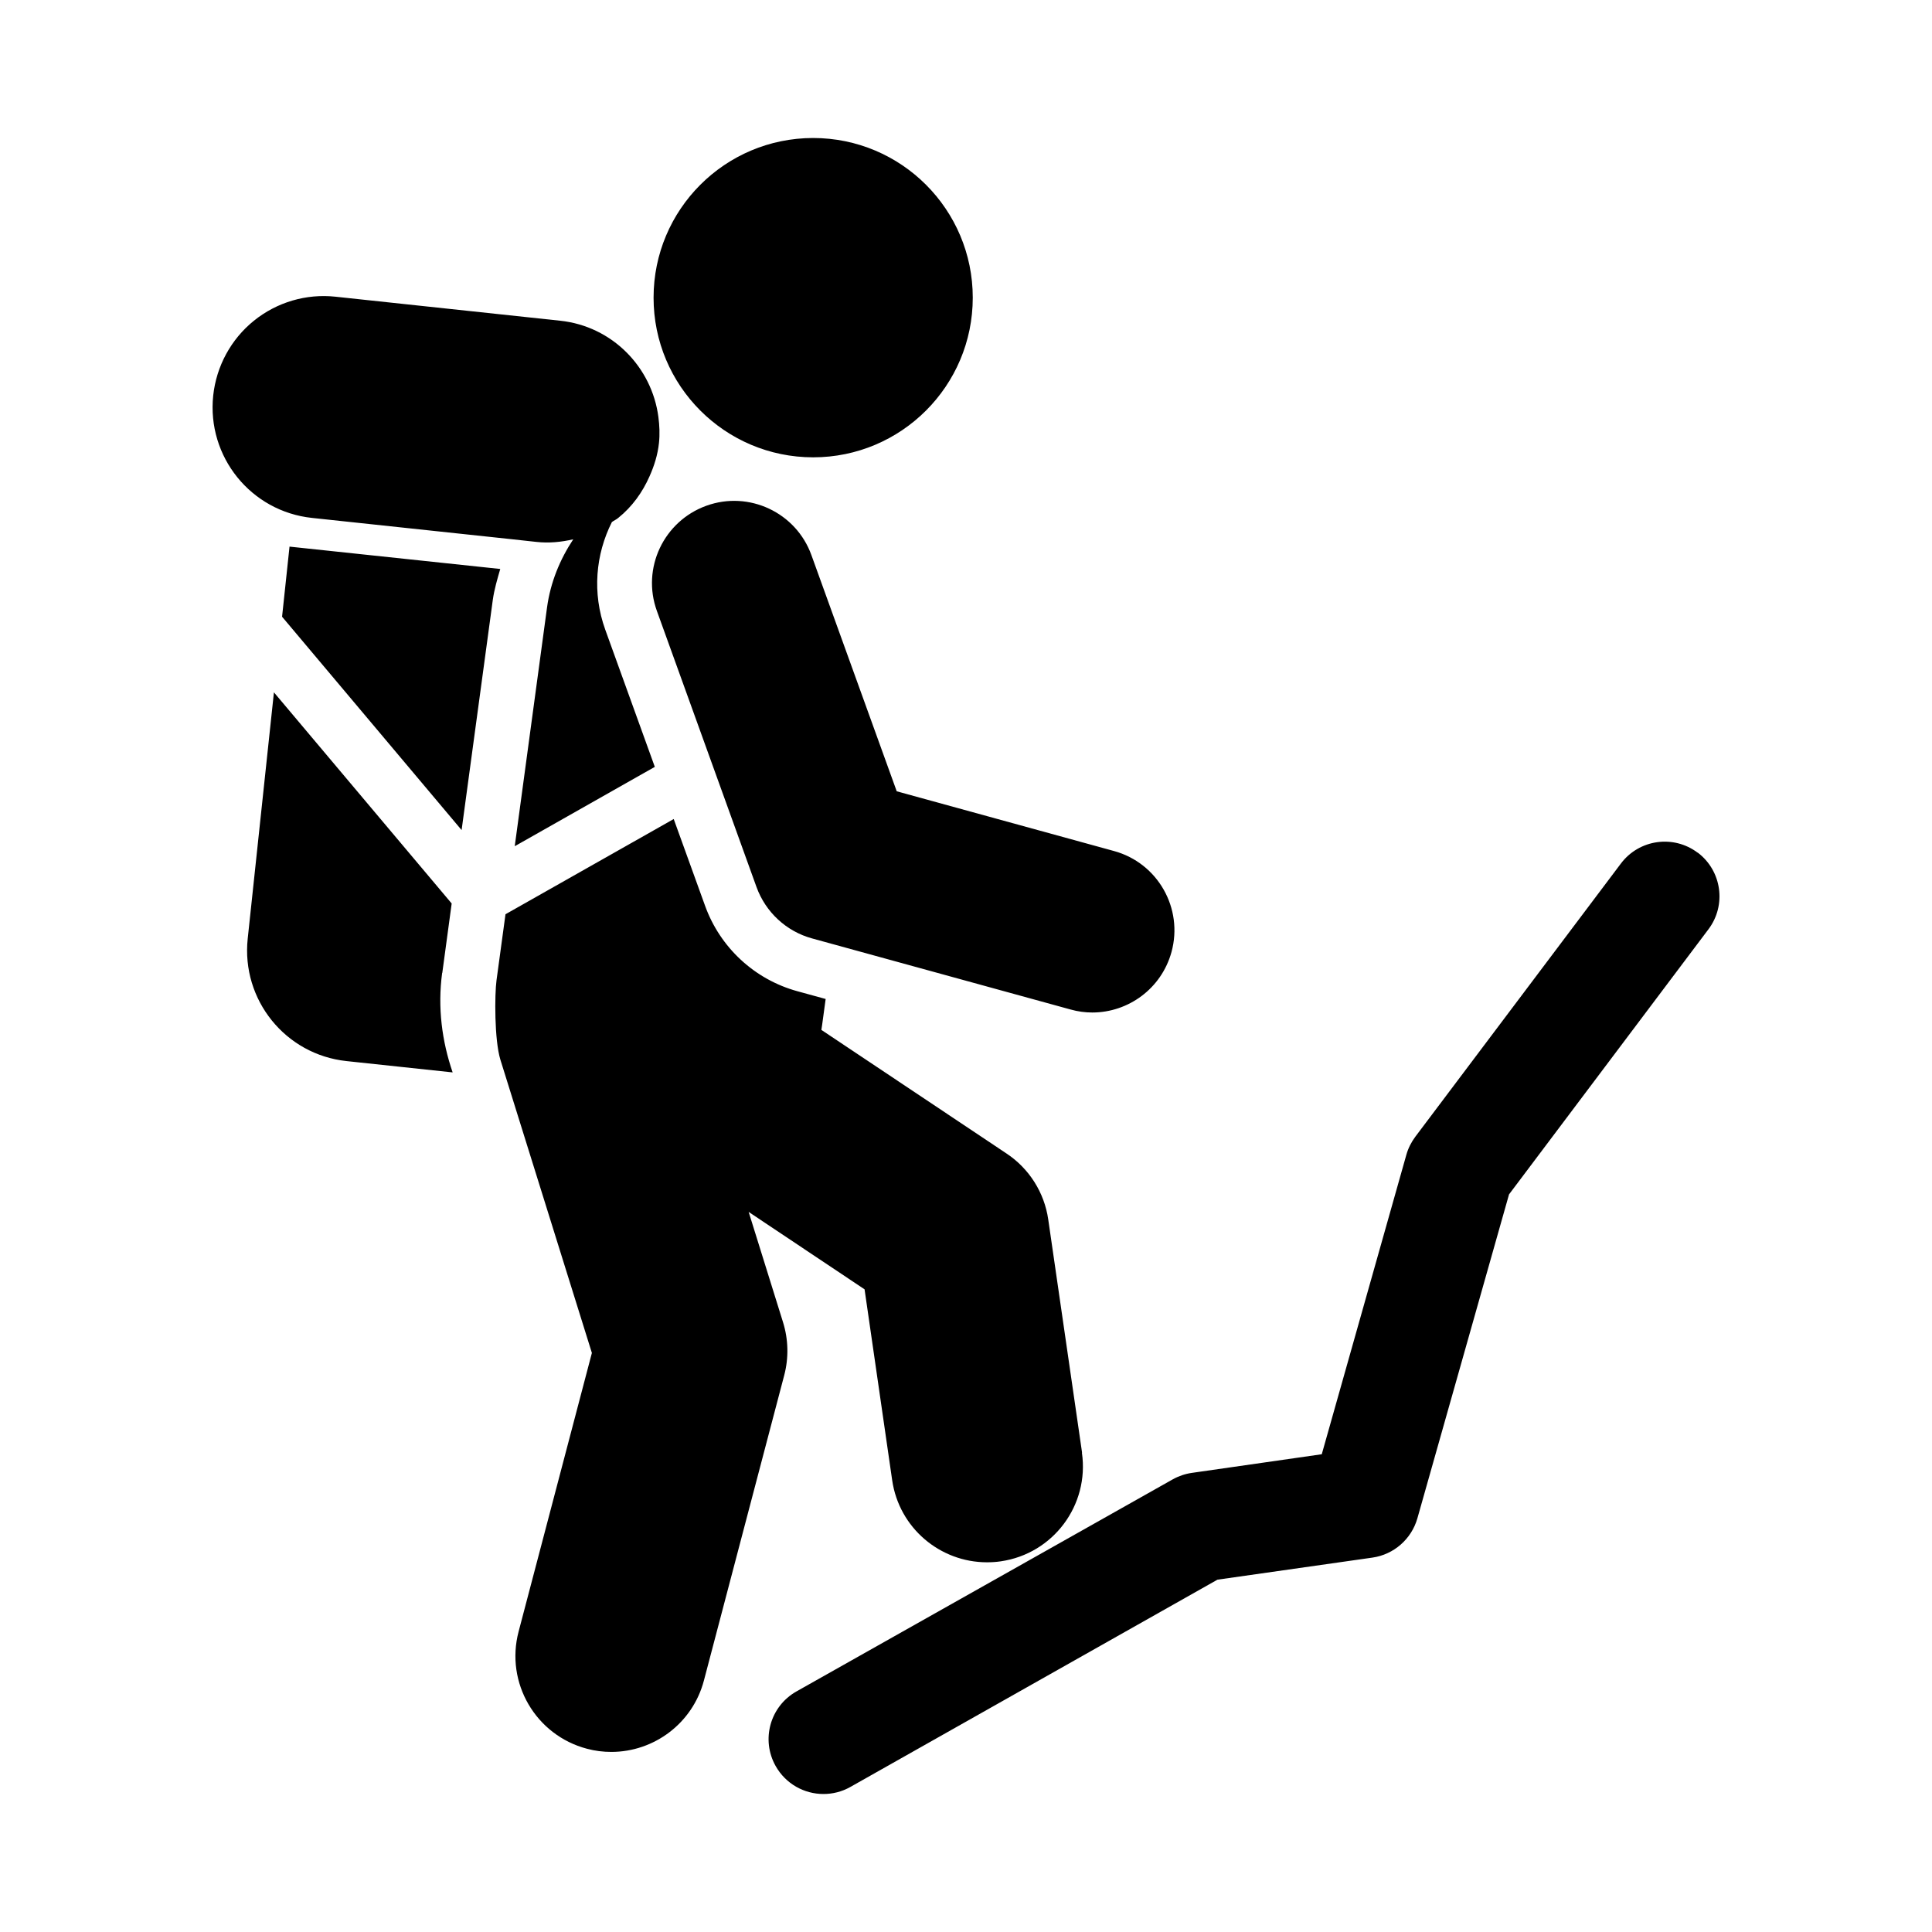
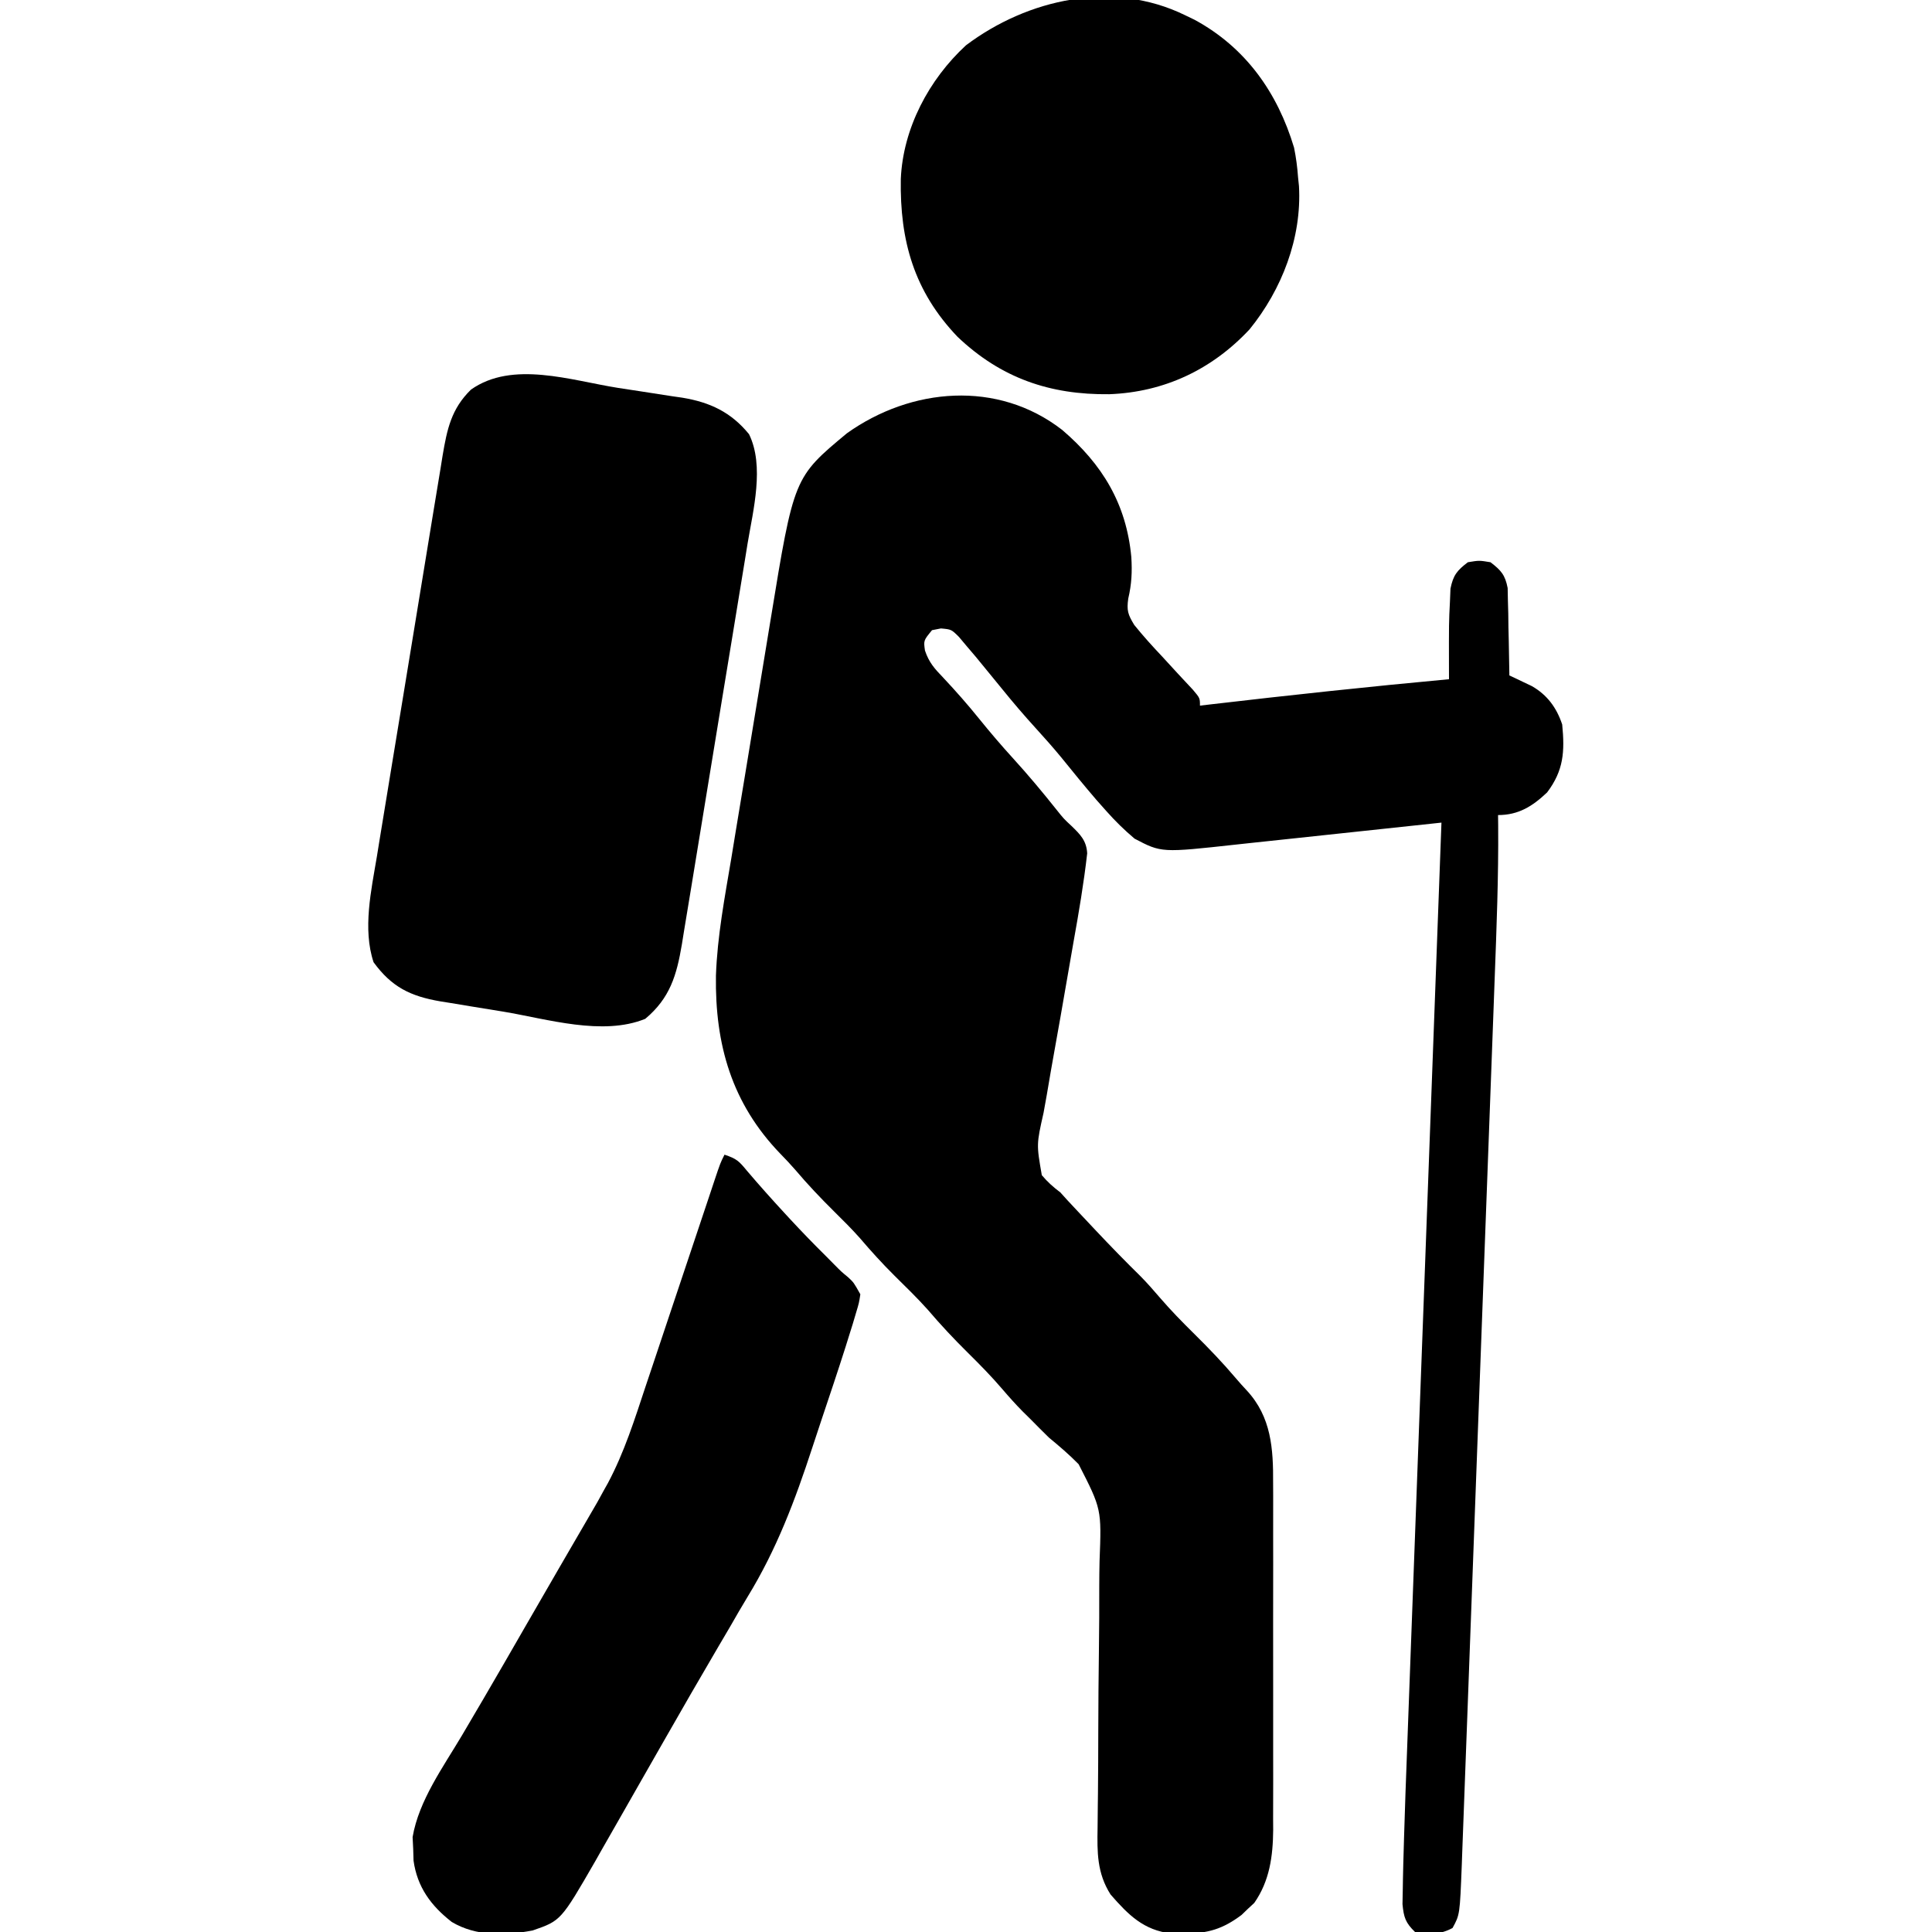
- <svg xmlns="http://www.w3.org/2000/svg" fill="#000000" width="800px" height="800px" viewBox="0 0 14 14" role="img" focusable="false" aria-hidden="true">
-   <path d="M7.049 2.157a1.157 1.157 0 0 1-1.157 1.157A1.157 1.157 0 0 1 4.736 2.157 1.157 1.157 0 0 1 5.892 1a1.157 1.157 0 0 1 1.157 1.157zm-4.788 1.596l1.444.154.183.02c.09.01.179.001.266-.019-.096.145-.165.311-.19.494l-.234 1.73 1.015-.575-.359-.994c-.096-.266-.07-.546.048-.78.015-.011.032-.018.046-.03.101-.081.176-.186.227-.302.034-.076.059-.156.068-.24.007-.064.004-.127-.004-.189-.047-.361-.334-.658-.712-.698l-1.628-.174c-.212-.023-.425.04-.591.174-.166.134-.272.329-.295.542-.047.443.273.84.716.887zm10.041 2.426c-.175-.132-.424-.097-.556.078l-1.49 1.98c-.029.039-.052.084-.065.131l-.613 2.17-.941.135c-.049.007-.096.023-.139.047L5.771 12.257c-.191.108-.258.35-.15.541.073.129.207.202.346.202.066 0 .133-.016.195-.051l2.66-1.502 1.123-.16c.155-.022.283-.134.326-.285l.664-2.347 1.445-1.921c.132-.175.097-.424-.078-.556zm-4.461 4.347l-.245-1.689c-.028-.195-.138-.369-.302-.478l-.993-.663-.349-.233c.002-.01.003-.023.006-.04l.025-.184-.204-.056c-.311-.085-.561-.317-.67-.62l-.227-.628-1.219.69s-.049.359-.065.478c-.014.101-.016.433.028.576.071.227.283.907.283.907l.38 1.218-.531 2.019c-.098.371.124.751.495.849.059.016.119.023.177.023.308 0 .589-.206.671-.518l.582-2.212c.033-.126.03-.259-.009-.384l-.249-.799.84.561.2 1.383c.05.346.347.595.687.595.033 0 .067-.002.1-.007.38-.055.643-.407.588-.787zM5.88 4.023c-.111-.309-.453-.47-.762-.358-.309.112-.47.453-.358.762l.722 2.001c.066.182.216.321.402.372l1.873.515c.053.015.106.022.158.022.261 0 .501-.173.574-.438.087-.317-.099-.645-.416-.732L6.498 5.734l-.618-1.711zm-2.675 3.027l.068-.503-1.288-1.53-.19 1.785c-.047.443.273.84.716.887l.769.082c-.077-.225-.11-.469-.076-.721zM2.098 3.961l-.054.508 1.301 1.546.226-1.668c.011-.078.033-.151.054-.224L2.098 3.961z" />
+ <svg xmlns="http://www.w3.org/2000/svg" version="1.1" width="512" height="512">
+   <path d="M0 0 C10.644 9.108 16.997 19.576 18.312 33.684 C18.558 37.619 18.394 40.862 17.5 44.684 C17.057 47.835 17.399 48.893 19.082 51.668 C21.441 54.593 23.917 57.33 26.5 60.059 C27.909 61.584 29.312 63.115 30.712 64.649 C32.005 66.059 33.317 67.452 34.629 68.844 C36.5 71.059 36.5 71.059 36.5 73.059 C37.398 72.953 38.296 72.848 39.221 72.739 C60.294 70.273 81.373 68.013 102.5 66.059 C102.497 65.208 102.494 64.357 102.491 63.481 C102.467 51.055 102.467 51.055 102.75 45.496 C102.796 44.36 102.843 43.225 102.891 42.055 C103.617 38.483 104.627 37.244 107.5 35.059 C110.5 34.559 110.5 34.559 113.5 35.059 C116.292 37.204 117.375 38.406 118.046 41.899 C118.067 42.968 118.088 44.036 118.109 45.137 C118.142 46.297 118.174 47.457 118.207 48.652 C118.221 49.859 118.235 51.065 118.25 52.309 C118.28 53.531 118.309 54.753 118.34 56.012 C118.411 59.027 118.463 62.042 118.5 65.059 C119.315 65.438 119.315 65.438 120.147 65.826 C120.863 66.17 121.579 66.513 122.316 66.867 C123.025 67.203 123.733 67.539 124.463 67.885 C128.544 70.237 131.01 73.589 132.5 78.059 C133.198 85.241 132.895 90.238 128.5 96.059 C124.623 99.737 120.925 102.059 115.5 102.059 C115.516 103.438 115.516 103.438 115.532 104.845 C115.634 118.434 115.109 131.993 114.598 145.571 C114.501 148.212 114.404 150.854 114.307 153.495 C114.073 159.883 113.835 166.271 113.596 172.659 C113.402 177.852 113.209 183.044 113.017 188.236 C112.99 188.978 112.962 189.72 112.934 190.485 C112.878 191.993 112.822 193.502 112.766 195.01 C112.245 209.103 111.719 223.196 111.193 237.289 C110.741 249.371 110.293 261.453 109.848 273.535 C109.33 287.597 108.809 301.66 108.284 315.722 C108.229 317.221 108.173 318.72 108.117 320.219 C108.089 320.957 108.062 321.695 108.033 322.454 C107.84 327.643 107.649 332.832 107.458 338.02 C107.201 344.999 106.94 351.977 106.677 358.956 C106.581 361.517 106.486 364.078 106.393 366.639 C106.265 370.132 106.133 373.626 106 377.119 C105.964 378.134 105.928 379.148 105.891 380.194 C105.371 393.47 105.371 393.47 103.438 396.996 C100.346 398.692 96.913 398.932 93.5 398.059 C90.98 395.613 90.515 394.213 90.175 390.68 C90.185 389.285 90.213 387.891 90.255 386.497 C90.267 385.714 90.279 384.932 90.292 384.125 C90.341 381.436 90.418 378.748 90.5 376.059 C90.527 375.09 90.555 374.122 90.583 373.124 C90.816 365.097 91.115 357.072 91.418 349.046 C91.517 346.364 91.615 343.682 91.714 340.999 C91.924 335.26 92.137 329.521 92.352 323.782 C92.662 315.485 92.969 307.188 93.275 298.89 C93.772 285.423 94.271 271.957 94.772 258.49 C95.259 245.42 95.744 232.35 96.228 219.281 C96.257 218.473 96.287 217.665 96.318 216.833 C96.468 212.78 96.618 208.727 96.768 204.675 C98.007 171.136 99.252 137.597 100.5 104.059 C99.67 104.149 98.841 104.238 97.986 104.331 C90.132 105.18 82.276 106.02 74.42 106.848 C70.382 107.275 66.344 107.705 62.307 108.143 C58.405 108.567 54.501 108.981 50.597 109.388 C49.115 109.545 47.632 109.704 46.151 109.868 C26.298 112.053 26.298 112.053 19.176 108.312 C16.447 106.014 14.057 103.664 11.688 100.996 C10.826 100.027 9.965 99.057 9.078 98.059 C5.885 94.343 2.792 90.554 -0.285 86.742 C-2.456 84.112 -4.702 81.579 -7 79.059 C-10.115 75.641 -13.092 72.153 -16 68.559 C-17.498 66.723 -18.998 64.89 -20.5 63.059 C-21.289 62.096 -22.078 61.133 -22.891 60.141 C-23.669 59.227 -24.448 58.313 -25.25 57.371 C-25.946 56.542 -26.642 55.713 -27.359 54.859 C-29.382 52.851 -29.382 52.851 -32.141 52.602 C-32.919 52.752 -33.698 52.903 -34.5 53.059 C-36.753 55.792 -36.753 55.792 -36.375 58.457 C-35.302 61.646 -33.831 63.264 -31.5 65.684 C-28.19 69.214 -25.034 72.788 -22 76.559 C-19.092 80.153 -16.115 83.641 -13 87.059 C-9.025 91.422 -5.265 95.921 -1.59 100.539 C0.393 103.024 0.393 103.024 2.434 104.922 C4.789 107.201 6.434 108.833 6.616 112.208 C5.72 120.1 4.395 127.899 2.989 135.712 C2.258 139.801 1.558 143.895 0.854 147.988 C-0.039 153.169 -0.941 158.347 -1.881 163.519 C-2.645 167.728 -3.375 171.942 -4.082 176.161 C-4.356 177.76 -4.643 179.356 -4.943 180.95 C-6.832 189.331 -6.832 189.331 -5.409 197.495 C-3.892 199.295 -2.378 200.65 -0.5 202.059 C0.137 202.764 0.775 203.469 1.431 204.195 C2.25 205.069 2.25 205.069 3.086 205.961 C3.703 206.62 4.32 207.278 4.955 207.957 C5.589 208.63 6.222 209.303 6.875 209.996 C7.537 210.701 8.199 211.406 8.881 212.133 C12.789 216.283 16.758 220.355 20.824 224.352 C22.57 226.13 24.192 227.978 25.812 229.871 C28.723 233.261 31.822 236.423 35 239.559 C38.83 243.343 42.528 247.189 46.008 251.301 C46.953 252.414 47.925 253.506 48.93 254.566 C55.422 261.596 55.944 269.983 55.888 279.127 C55.893 280.196 55.899 281.266 55.904 282.368 C55.917 285.88 55.909 289.391 55.898 292.902 C55.9 295.357 55.903 297.811 55.907 300.265 C55.912 305.399 55.905 310.533 55.891 315.667 C55.874 322.234 55.884 328.801 55.902 335.368 C55.913 340.433 55.909 345.498 55.901 350.563 C55.899 352.984 55.902 355.405 55.909 357.825 C55.917 361.214 55.905 364.602 55.888 367.99 C55.897 369.477 55.897 369.477 55.907 370.995 C55.843 377.973 54.972 384.528 50.887 390.363 C50.046 391.141 50.046 391.141 49.188 391.934 C48.634 392.467 48.081 393.001 47.512 393.551 C42.608 397.226 38.615 398.474 32.5 398.434 C31.324 398.441 30.149 398.449 28.938 398.457 C21.556 397.601 17.51 393.514 12.812 388.121 C9.199 382.443 9.25 376.889 9.372 370.404 C9.391 368.425 9.41 366.445 9.429 364.466 C9.442 363.422 9.456 362.378 9.47 361.302 C9.535 355.741 9.539 350.18 9.555 344.619 C9.578 337.557 9.619 330.496 9.723 323.434 C9.805 317.714 9.828 311.997 9.813 306.277 C9.818 304.107 9.844 301.938 9.893 299.769 C10.427 285.974 10.427 285.974 4.35 274.092 C1.865 271.554 -0.755 269.316 -3.5 267.059 C-5.12 265.47 -6.727 263.869 -8.312 262.246 C-9.393 261.181 -9.393 261.181 -10.496 260.094 C-12.377 258.184 -14.134 256.221 -15.875 254.184 C-18.762 250.813 -21.842 247.674 -25 244.559 C-28.718 240.89 -32.237 237.127 -35.625 233.152 C-38.436 230.013 -41.453 227.085 -44.451 224.127 C-47.7 220.905 -50.724 217.565 -53.691 214.086 C-55.87 211.644 -58.172 209.358 -60.5 207.059 C-64.072 203.524 -67.476 199.932 -70.723 196.098 C-71.998 194.635 -73.325 193.217 -74.684 191.832 C-87.575 178.485 -92.033 162.899 -91.77 144.643 C-91.408 134.18 -89.436 123.867 -87.703 113.562 C-87.308 111.152 -86.914 108.742 -86.521 106.332 C-85.7 101.315 -84.869 96.301 -84.029 91.287 C-82.959 84.89 -81.91 78.489 -80.869 72.086 C-80.06 67.122 -79.241 62.159 -78.419 57.197 C-78.029 54.838 -77.641 52.478 -77.256 50.118 C-71.114 12.571 -71.114 12.571 -57.055 0.879 C-40.052 -11.236 -17.114 -13.29 0 0 Z " fill="#000000" transform="translate(281.5,113.9414)" />
+   <path d="M0 0 C1.955 0.306 3.91 0.605 5.867 0.896 C8.727 1.321 11.582 1.77 14.437 2.224 C15.302 2.348 16.167 2.472 17.058 2.6 C24.413 3.818 29.975 6.436 34.738 12.271 C38.877 20.708 35.836 32.399 34.358 41.226 C34.158 42.466 33.958 43.707 33.752 44.985 C33.207 48.349 32.654 51.712 32.096 55.075 C31.511 58.61 30.936 62.147 30.359 65.684 C29.39 71.615 28.412 77.543 27.431 83.472 C26.298 90.314 25.179 97.158 24.067 104.003 C23.109 109.902 22.142 115.799 21.17 121.696 C20.591 125.208 20.014 128.722 19.444 132.236 C18.81 136.148 18.159 140.058 17.506 143.968 C17.321 145.124 17.135 146.281 16.944 147.472 C15.56 155.648 13.818 161.7 7.238 167.208 C-4.055 171.814 -18.695 167.26 -30.357 165.307 C-33.216 164.831 -36.078 164.371 -38.94 163.912 C-40.775 163.608 -42.61 163.303 -44.446 162.998 C-45.293 162.863 -46.139 162.729 -47.012 162.59 C-55.015 161.22 -59.964 158.788 -64.762 152.208 C-67.695 143.41 -65.376 133.112 -63.882 124.191 C-63.682 122.951 -63.482 121.71 -63.276 120.432 C-62.731 117.068 -62.178 113.705 -61.62 110.342 C-61.035 106.807 -60.46 103.27 -59.883 99.733 C-58.914 93.802 -57.936 87.874 -56.955 81.945 C-55.822 75.103 -54.703 68.259 -53.591 61.414 C-52.632 55.515 -51.666 49.618 -50.694 43.721 C-50.115 40.209 -49.538 36.695 -48.968 33.181 C-48.334 29.269 -47.683 25.359 -47.03 21.449 C-46.845 20.293 -46.659 19.136 -46.468 17.945 C-45.285 10.958 -44.174 5.567 -38.949 0.458 C-27.941 -7.312 -12.479 -1.977 0 0 Z " fill="#000000" transform="translate(163.762,102.7915)" />
+   <path d="M0 0 C3.25 1.083 3.834 1.702 5.938 4.25 C9.171 8.057 12.488 11.767 15.875 15.438 C16.391 15.997 16.908 16.557 17.439 17.134 C20.537 20.474 23.697 23.734 26.938 26.938 C27.643 27.65 28.348 28.363 29.074 29.098 C30.93 30.98 30.93 30.98 32.77 32.496 C34.25 33.875 34.25 33.875 36 37 C35.651 39.288 35.651 39.288 34.852 41.943 C34.56 42.924 34.269 43.905 33.969 44.916 C33.649 45.934 33.329 46.952 33 48 C32.552 49.438 32.552 49.438 32.095 50.905 C30.013 57.455 27.819 63.969 25.633 70.485 C24.841 72.855 24.057 75.227 23.28 77.602 C18.707 91.583 13.81 104.615 6.111 117.184 C4.53 119.768 3.032 122.397 1.523 125.023 C0.476 126.808 -0.574 128.592 -1.625 130.375 C-6.465 138.628 -11.252 146.911 -15.988 155.225 C-17.998 158.75 -20.013 162.273 -22.027 165.795 C-23.675 168.677 -25.318 171.561 -26.958 174.447 C-28.817 177.72 -30.689 180.985 -32.562 184.25 C-33.11 185.219 -33.657 186.189 -34.221 187.188 C-43.347 203.004 -43.347 203.004 -50.855 205.598 C-58.116 206.96 -65.79 207.208 -72.285 203.336 C-77.789 199.048 -81.428 194.098 -82.406 187.09 C-82.437 186.05 -82.468 185.009 -82.5 183.938 C-82.577 182.404 -82.577 182.404 -82.656 180.84 C-80.999 171.141 -74.525 162.246 -69.562 153.875 C-68.322 151.766 -67.083 149.657 -65.844 147.547 C-64.892 145.929 -64.892 145.929 -63.922 144.279 C-60.146 137.837 -56.426 131.362 -52.7 124.89 C-49.783 119.825 -46.864 114.761 -43.927 109.707 C-42.902 107.943 -41.879 106.178 -40.855 104.414 C-39.576 102.208 -38.294 100.004 -37.01 97.801 C-36.427 96.794 -35.843 95.787 -35.242 94.75 C-34.735 93.879 -34.229 93.007 -33.707 92.109 C-33.143 91.083 -32.58 90.057 -32 89 C-31.637 88.353 -31.275 87.706 -30.901 87.04 C-26.522 78.822 -23.782 70.059 -20.859 61.25 C-20.287 59.542 -19.713 57.835 -19.139 56.128 C-17.641 51.666 -16.15 47.201 -14.662 42.736 C-12.555 36.417 -10.436 30.102 -8.318 23.786 C-7.192 20.428 -6.069 17.07 -4.949 13.71 C-4.44 12.186 -3.93 10.661 -3.421 9.137 C-3.189 8.44 -2.958 7.743 -2.719 7.024 C-1.113 2.226 -1.113 2.226 0 0 Z " fill="#000000" transform="translate(192,306)" />
+   <path d="M0 0 C0.855 0.412 1.709 0.825 2.59 1.25 C16.143 8.601 24.566 20.566 28.938 35.121 C29.477 37.765 29.806 40.31 30 43 C30.12 44.154 30.12 44.154 30.242 45.332 C31.016 59.052 25.695 72.758 17.156 83.27 C7.194 93.947 -5.469 99.923 -20.028 100.47 C-35.776 100.659 -48.743 96.191 -60.25 85.25 C-71.77 73.187 -75.559 59.791 -75.277 43.434 C-74.698 30.002 -67.827 17.055 -58 8 C-41.642 -4.306 -19.085 -9.324 0 0 Z " fill="#000000" transform="translate(314,4)" />
</svg>
